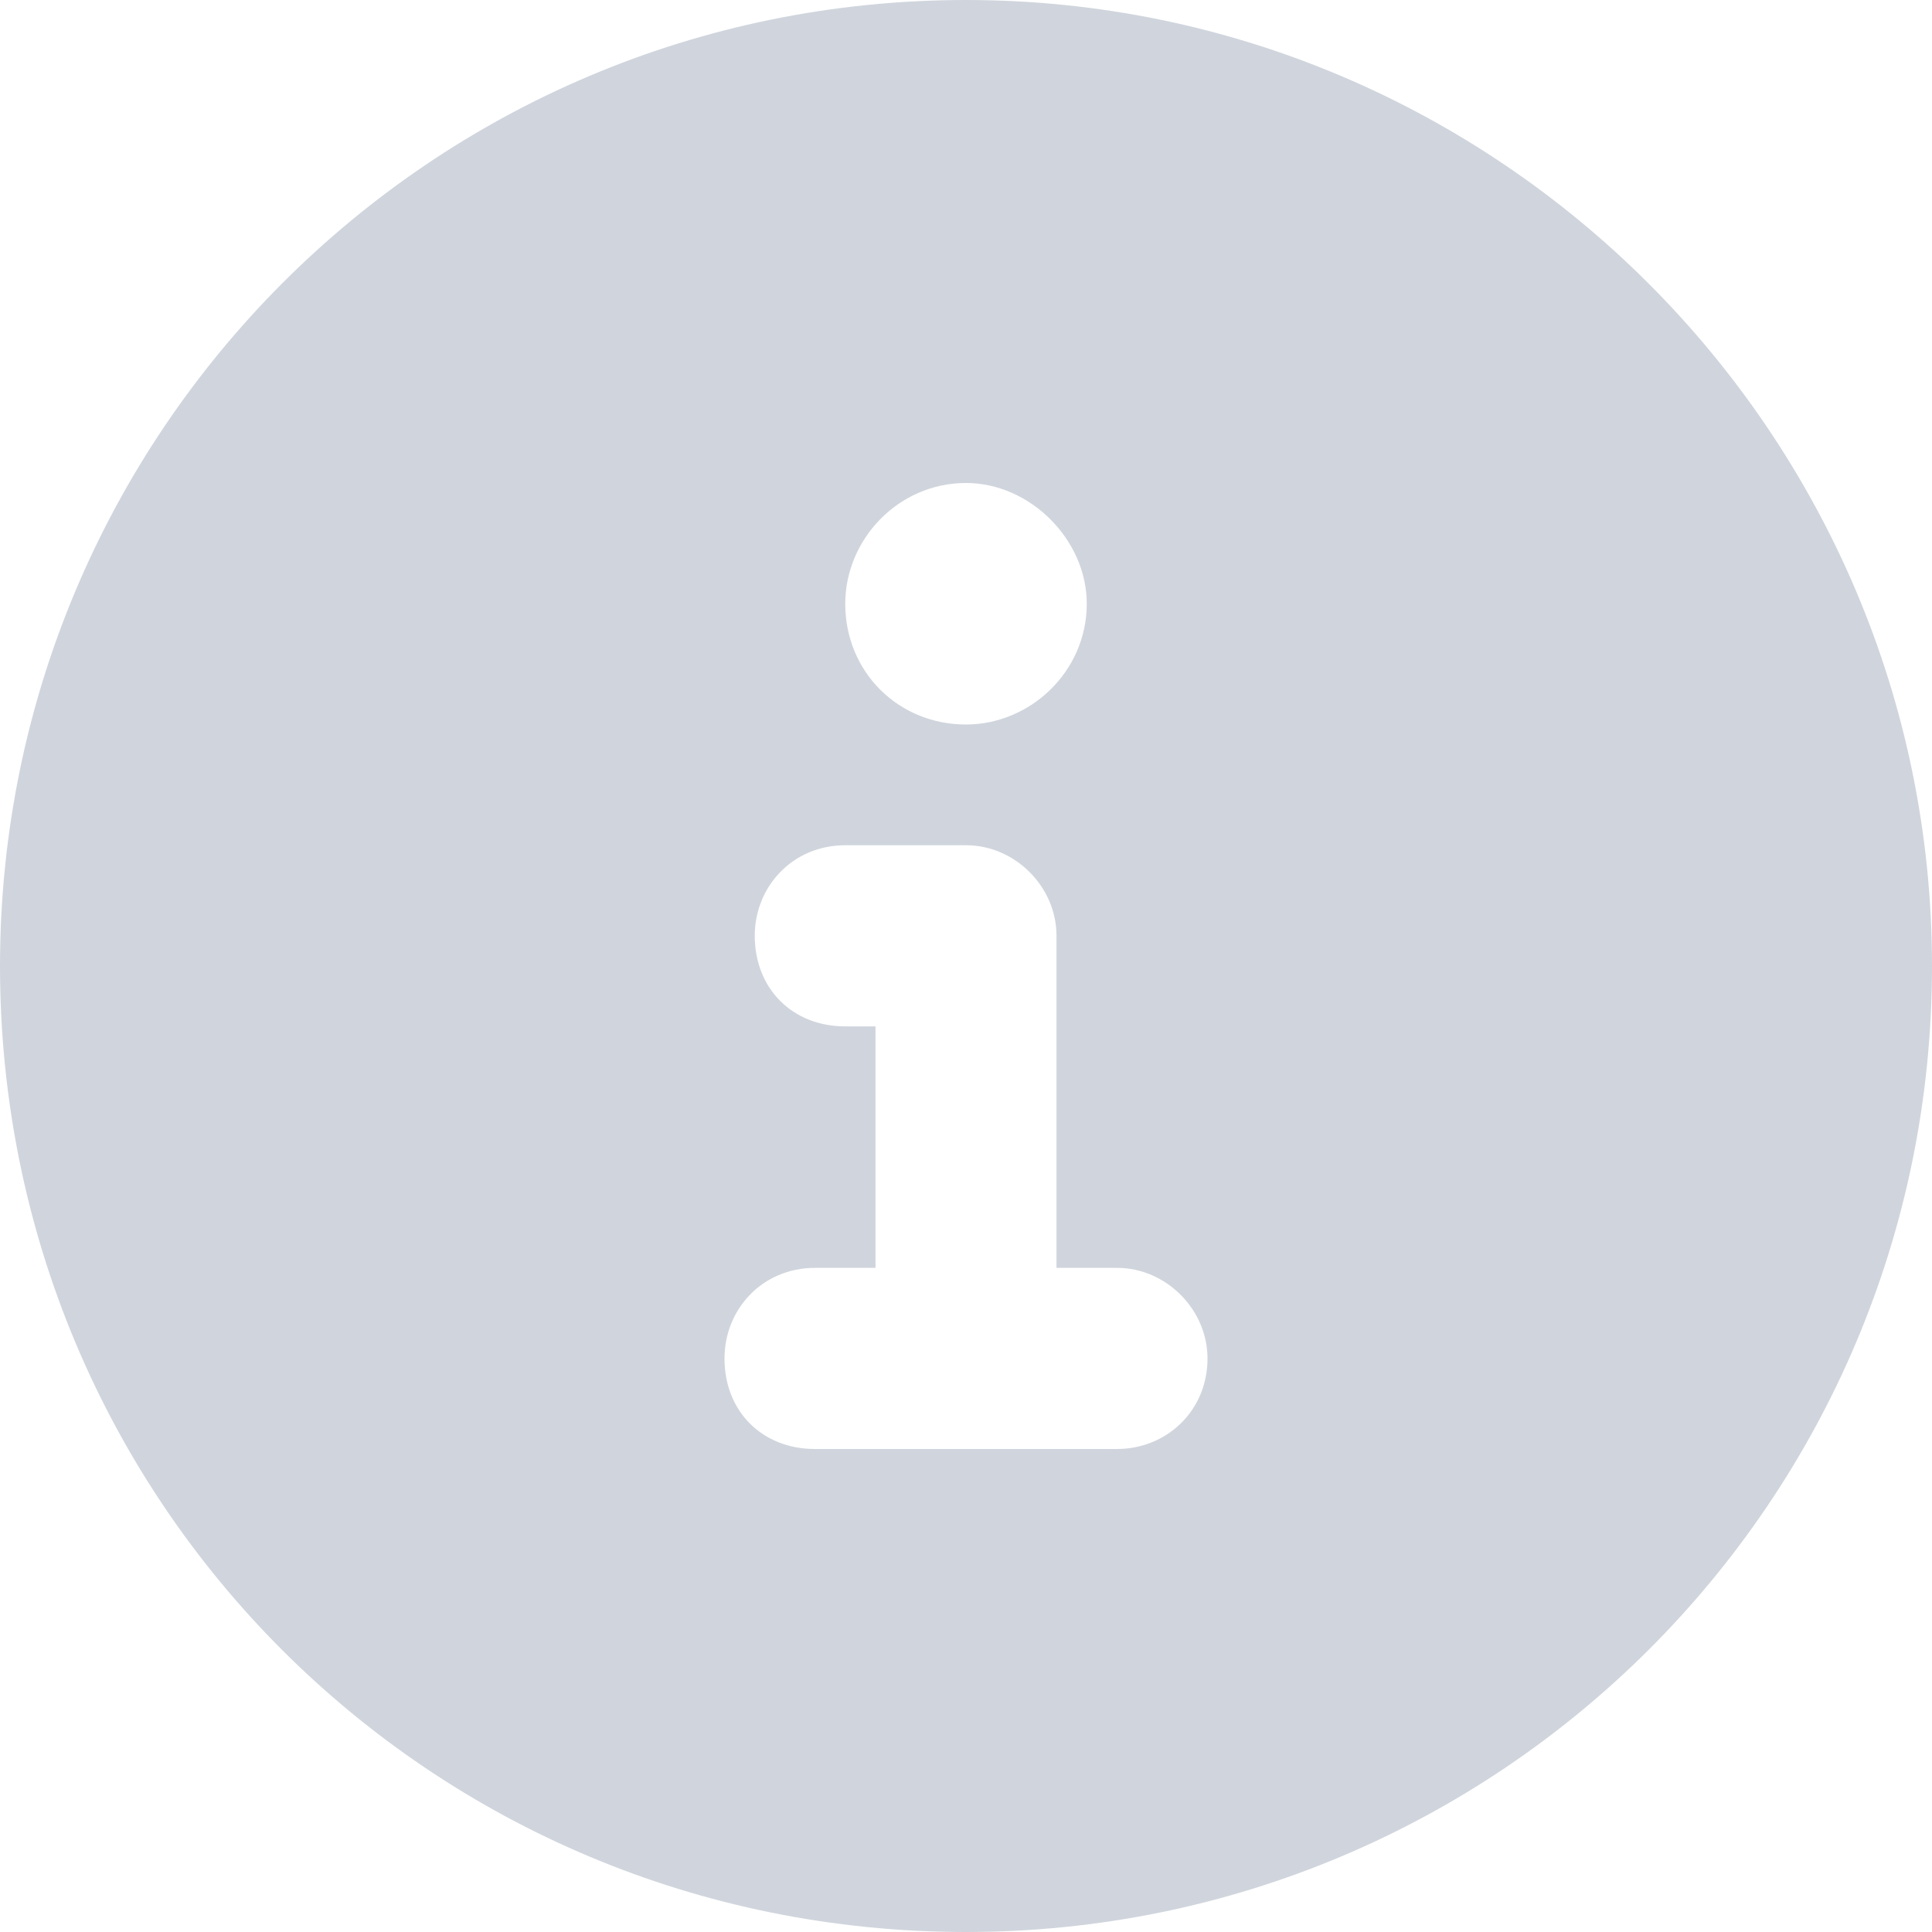
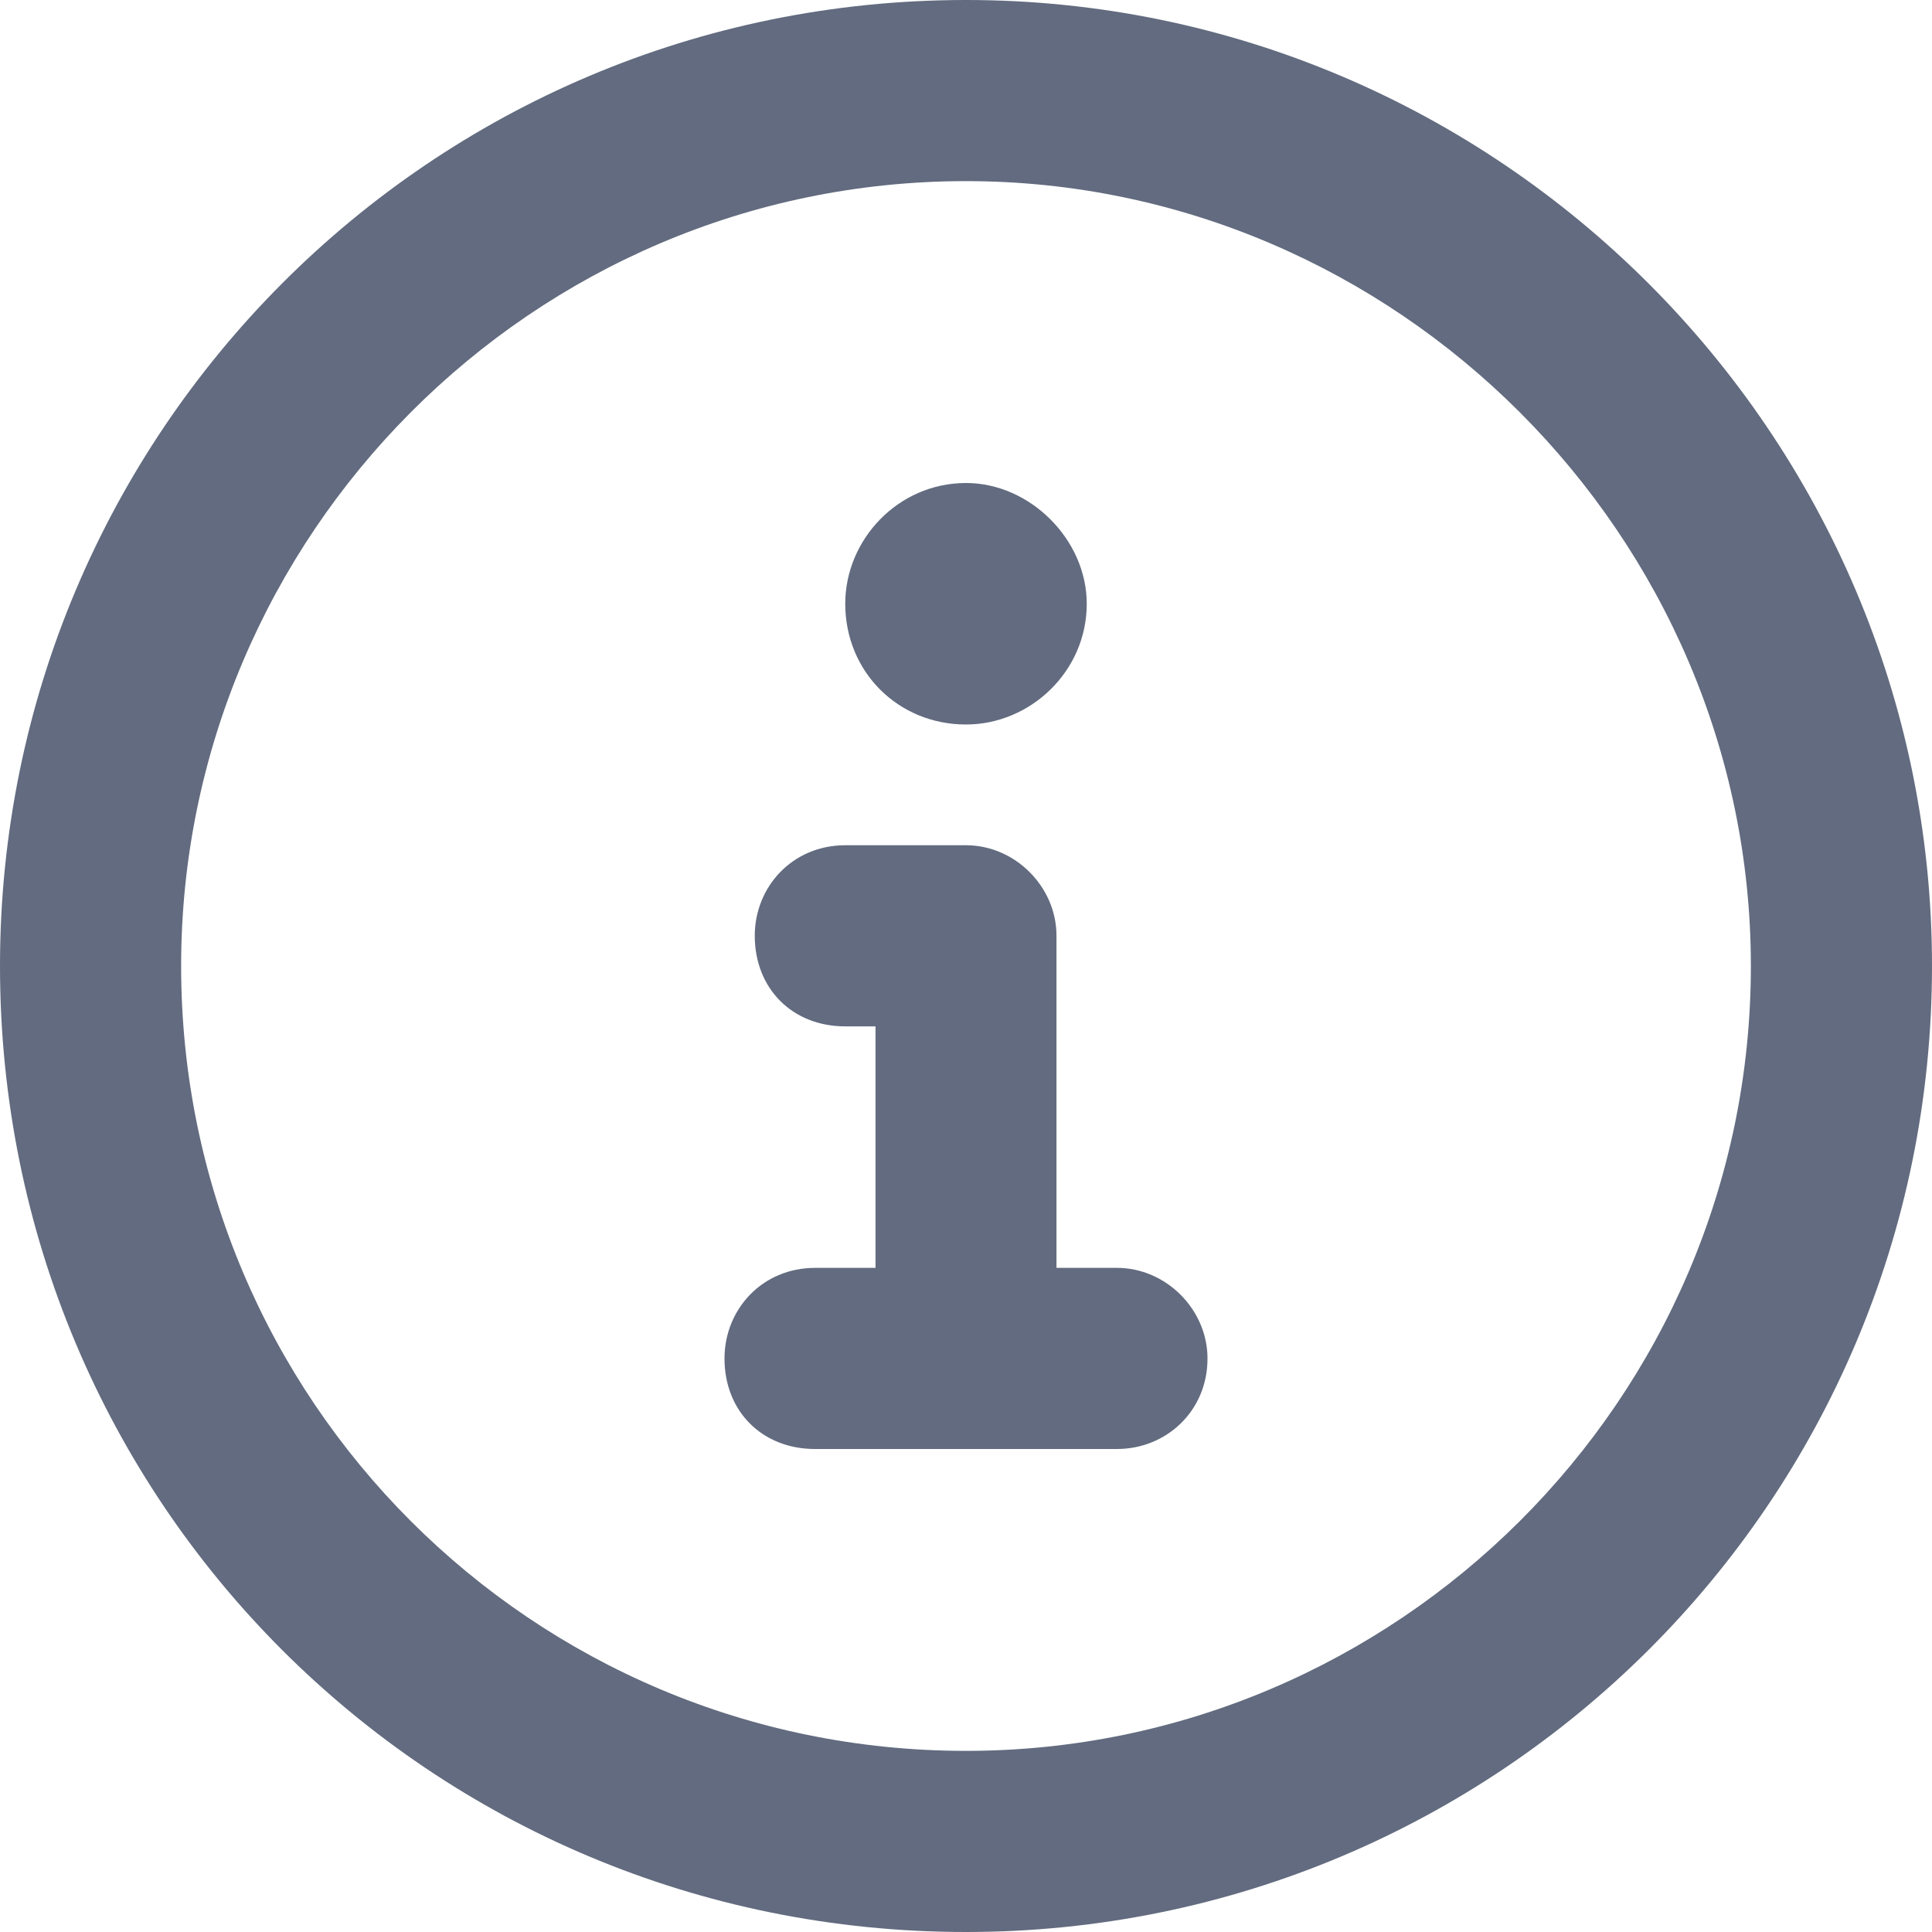
<svg xmlns="http://www.w3.org/2000/svg" width="12" height="12" viewBox="0 0 12 12" fill="none">
-   <path d="M6 0C2.672 0 0 2.695 0 6C0 9.328 2.672 12 6 12C9.305 12 12 9.328 12 6C12 2.695 9.305 0 6 0ZM6 3C6.398 3 6.75 3.352 6.75 3.75C6.75 4.172 6.398 4.5 6 4.5C5.578 4.5 5.25 4.172 5.25 3.75C5.25 3.352 5.578 3 6 3ZM6.938 9H5.062C4.734 9 4.5 8.766 4.5 8.438C4.5 8.133 4.734 7.875 5.062 7.875H5.438V6.375H5.25C4.922 6.375 4.688 6.141 4.688 5.812C4.688 5.508 4.922 5.25 5.25 5.25H6C6.305 5.25 6.562 5.508 6.562 5.812V7.875H6.938C7.242 7.875 7.5 8.133 7.5 8.438C7.5 8.766 7.242 9 6.938 9Z" fill="#D0D5DD" />
+   <path d="M6 0C2.672 0 0 2.695 0 6C0 9.328 2.672 12 6 12C9.305 12 12 9.328 12 6C12 2.695 9.305 0 6 0ZM6 10.875C3.305 10.875 1.125 8.695 1.125 6C1.125 3.328 3.305 1.125 6 1.125C8.672 1.125 10.875 3.328 10.875 6C10.875 8.695 8.672 10.875 6 10.875ZM6.938 7.875H6.562V5.812C6.562 5.508 6.305 5.25 6 5.25H5.25C4.922 5.25 4.688 5.508 4.688 5.812C4.688 6.141 4.922 6.375 5.25 6.375H5.438V7.875H5.062C4.734 7.875 4.5 8.133 4.5 8.438C4.5 8.766 4.734 9 5.062 9H6.938C7.242 9 7.5 8.766 7.5 8.438C7.5 8.133 7.242 7.875 6.938 7.875ZM6 4.5C6.398 4.5 6.75 4.172 6.75 3.75C6.75 3.352 6.398 3 6 3C5.578 3 5.25 3.352 5.25 3.75C5.25 4.172 5.578 4.5 6 4.5Z" fill="#626B7F" />
</svg>
